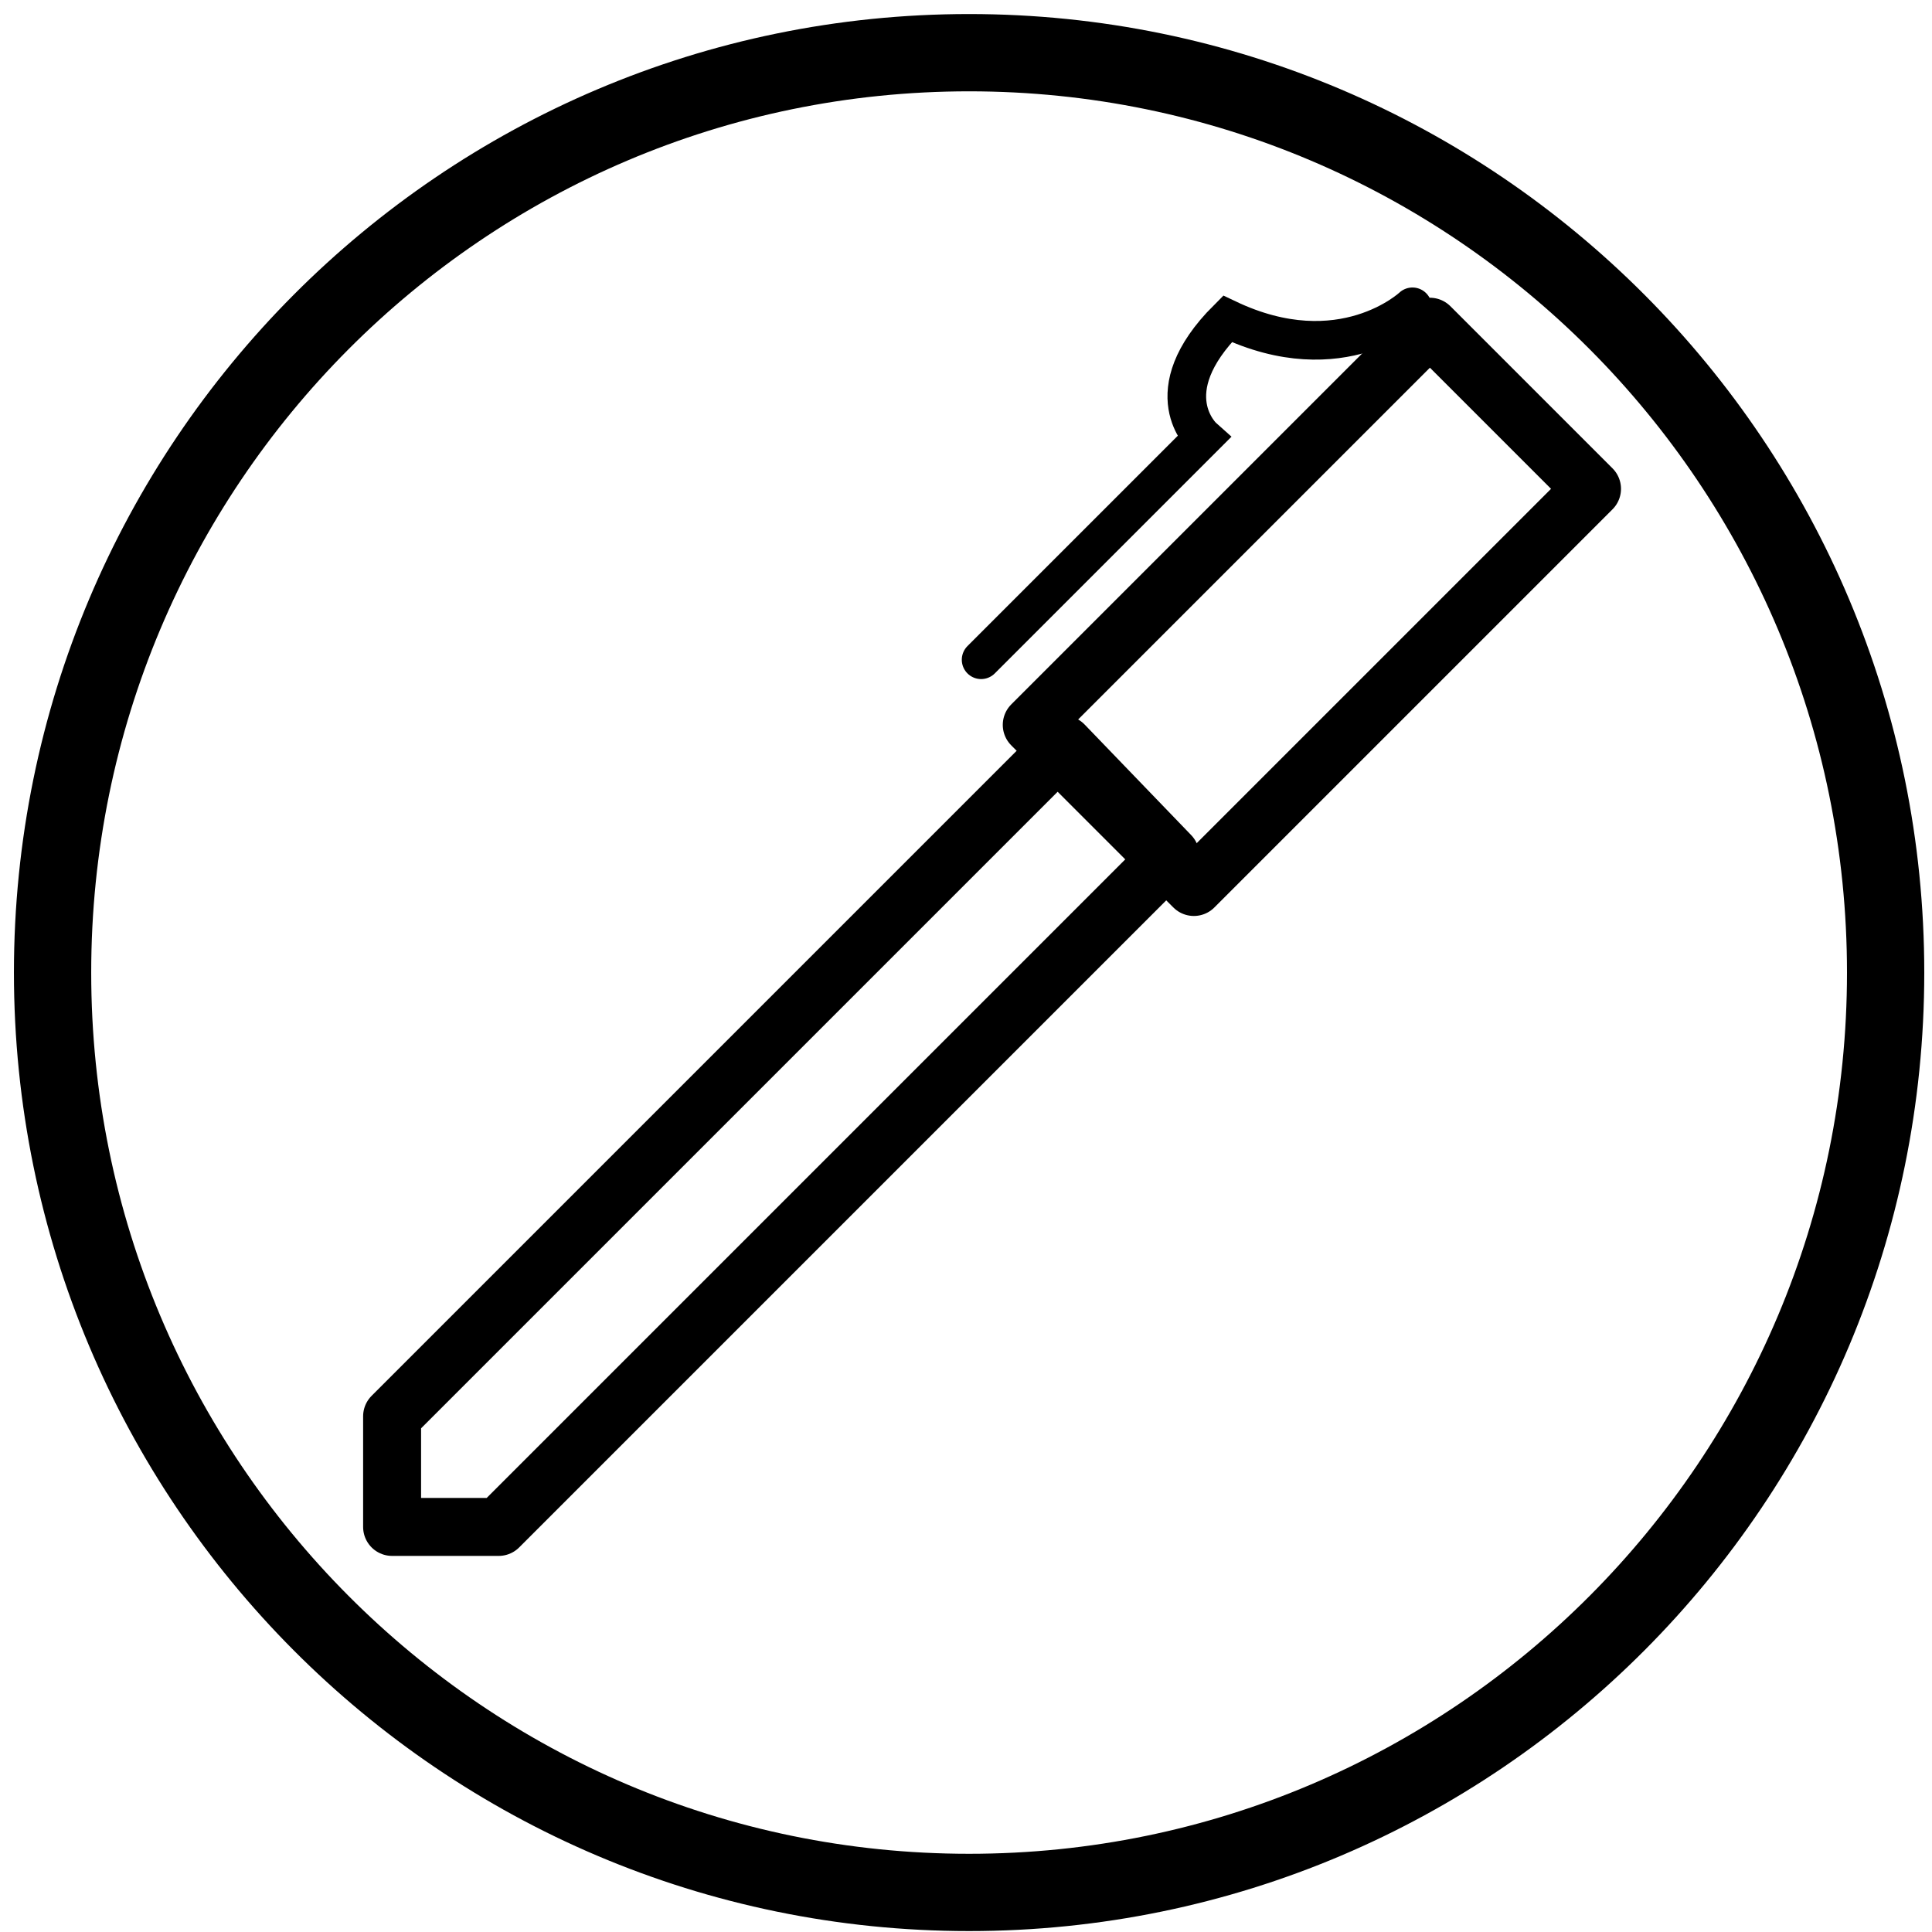
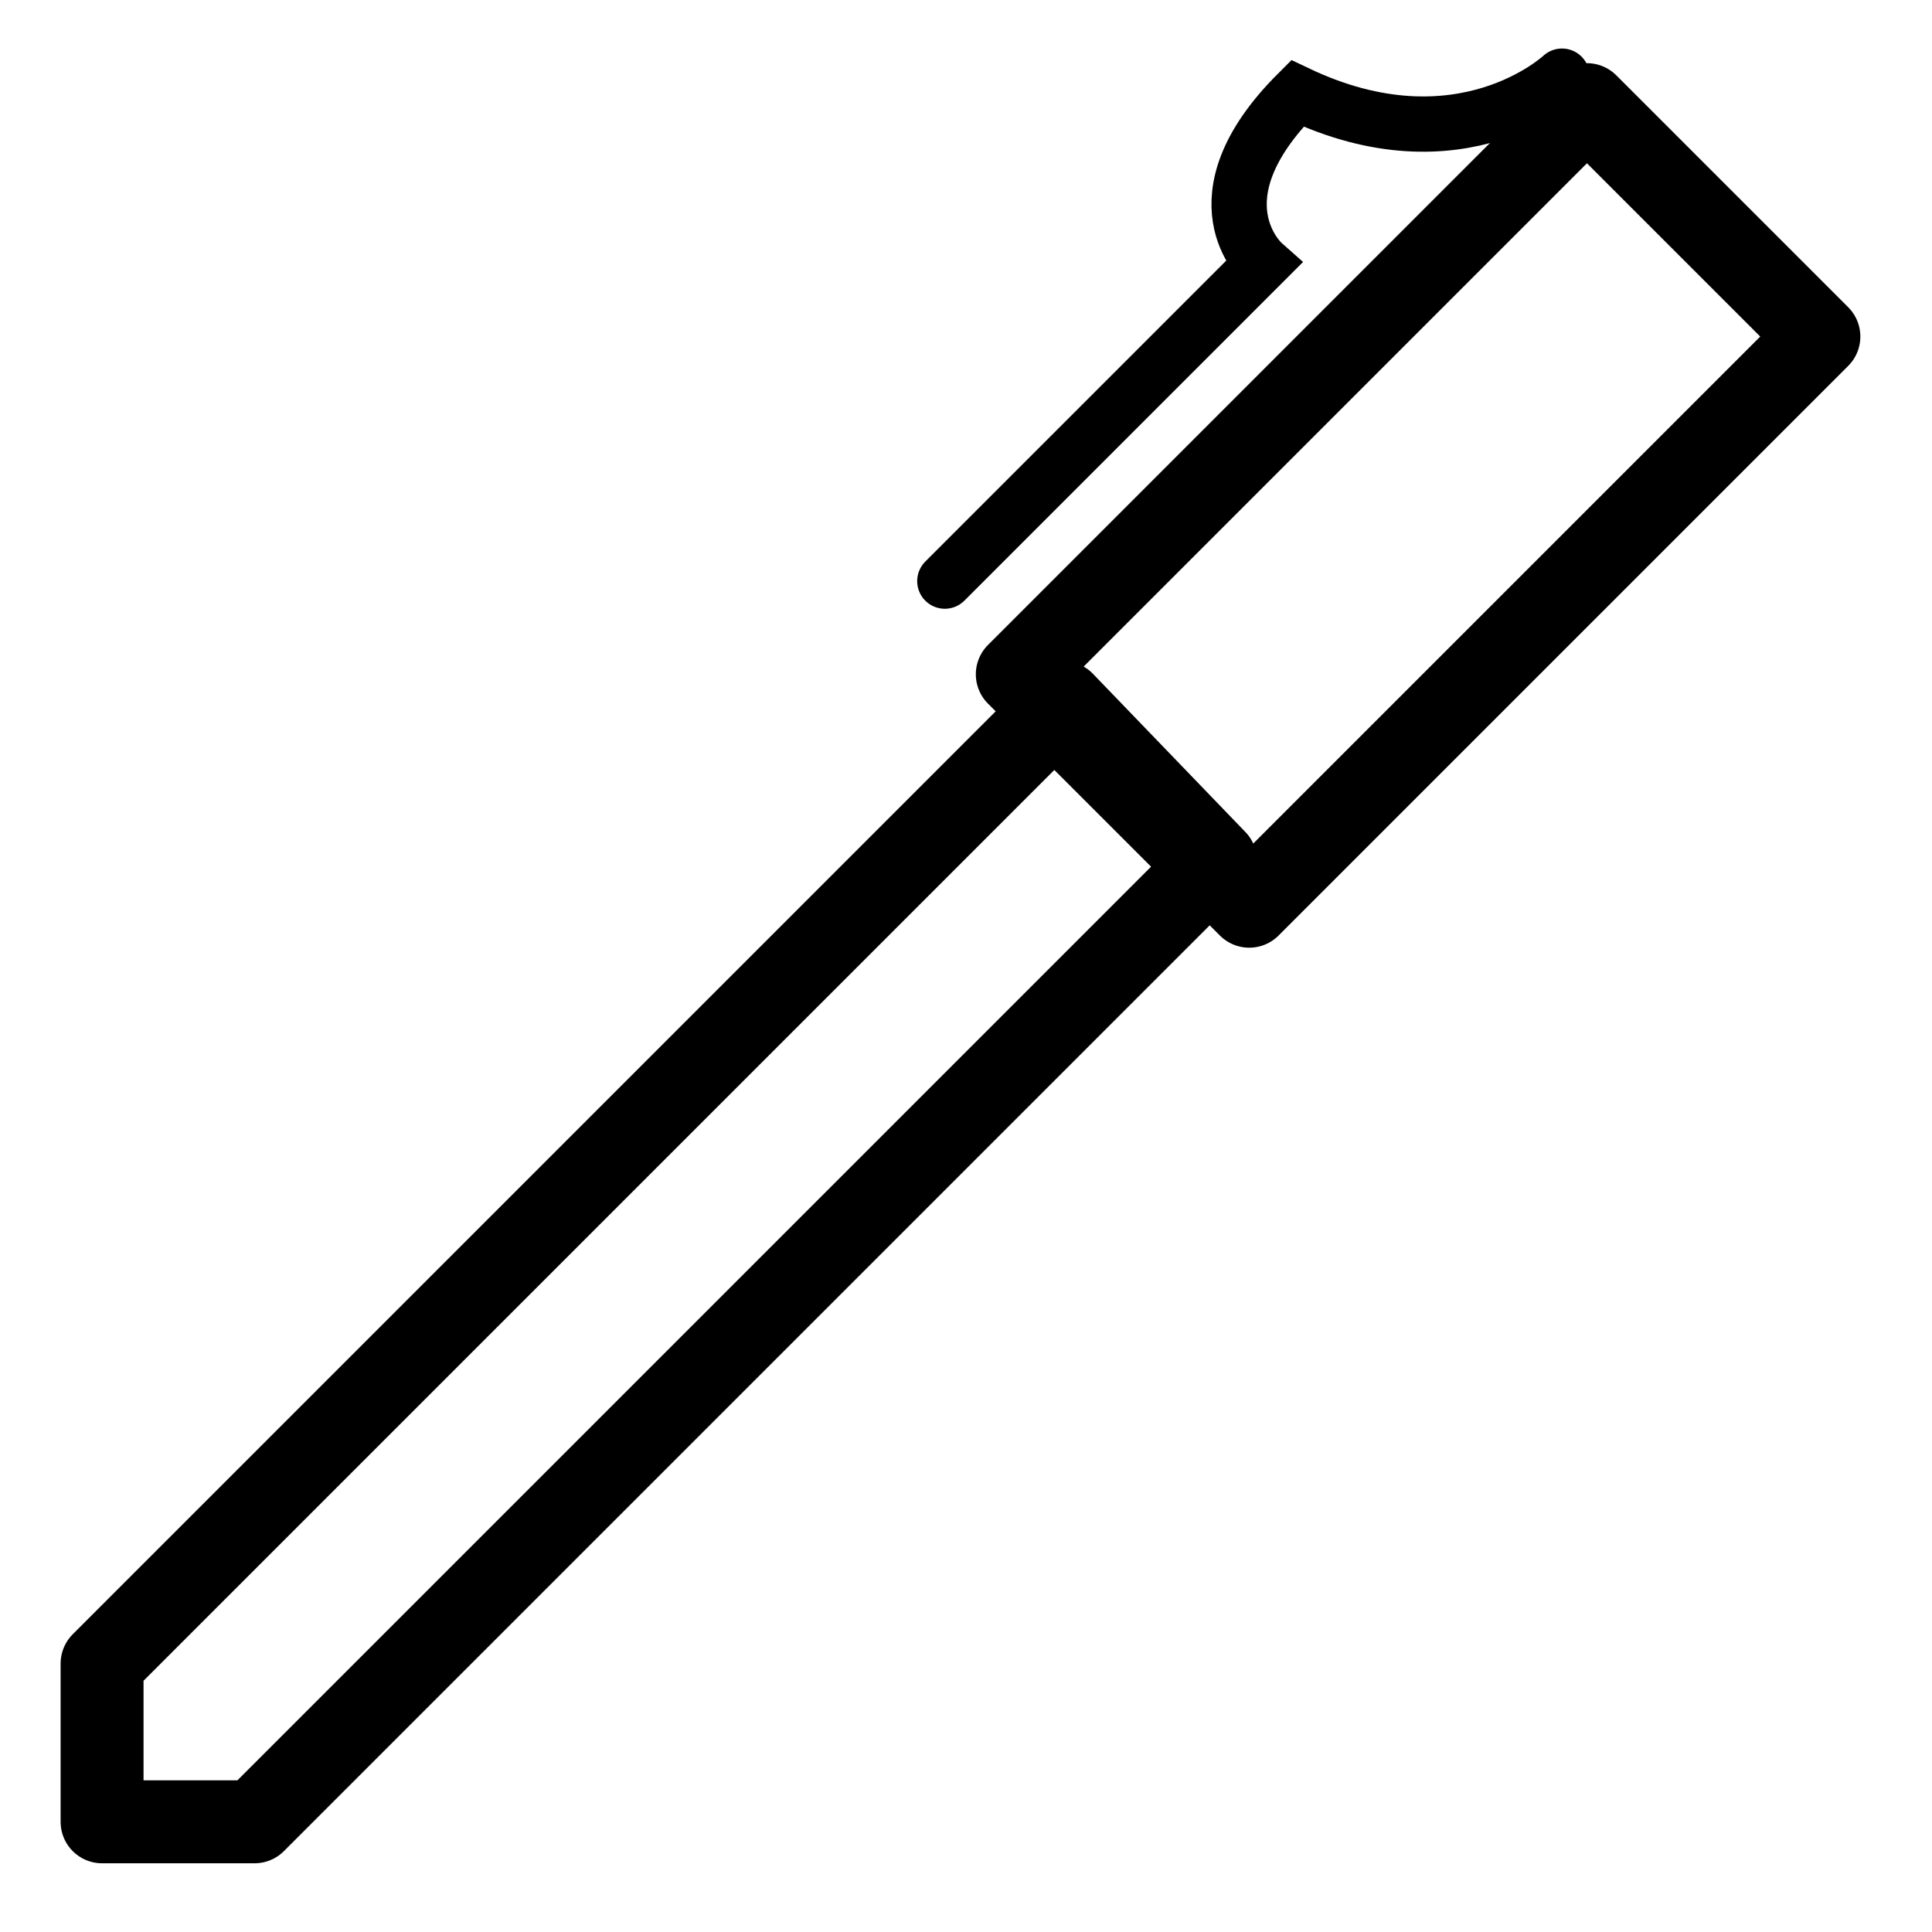
<svg xmlns="http://www.w3.org/2000/svg" width="200" height="200" viewBox="0 0 200 200" id="svg4691" version="1.1">
  <defs id="defs4693" />
  <g id="layer1" transform="translate(0,-852.3622)">
-     <ellipse style="fill:none;fill-opacity:1;stroke:#000000;stroke-width:8;stroke-miterlimit:4;stroke-dasharray:none;stroke-opacity:1" id="path4135" cx="100.321" cy="-953.041" transform="scale(1,-1)" rx="94.879" ry="95.225" />
    <text xml:space="preserve" style="font-style:normal;font-weight:normal;font-size:40px;line-height:125%;font-family:sans-serif;letter-spacing:0px;word-spacing:0px;fill:#000000;fill-opacity:1;stroke:none;stroke-width:1px;stroke-linecap:butt;stroke-linejoin:miter;stroke-opacity:1" x="88.214" y="940.219" id="text4137">
      <tspan id="tspan4139" x="88.214" y="940.219" />
    </text>
    <text xml:space="preserve" style="font-style:normal;font-weight:normal;font-size:40px;line-height:125%;font-family:sans-serif;letter-spacing:0px;word-spacing:0px;fill:#000000;fill-opacity:1;stroke:none;stroke-width:1px;stroke-linecap:butt;stroke-linejoin:miter;stroke-opacity:1" x="83.929" y="942.719" id="text4141">
      <tspan id="tspan4143" x="83.929" y="942.719" style="font-style:normal;font-variant:normal;font-weight:normal;font-stretch:normal;font-family:Courier;-inkscape-font-specification:Courier" />
    </text>
-     <rect style="fill:none;fill-opacity:1;stroke:#000000;stroke-width:6;stroke-linecap:round;stroke-linejoin:round;stroke-miterlimit:4;stroke-dasharray:none;stroke-opacity:1" id="rect4138" width="23.732" height="58.29" x="731.296" y="521.958" transform="matrix(0.7071068,0.7071068,-0.7071068,0.7071068,0,0)" />
-     <path style="fill:none;fill-rule:evenodd;stroke:#000000;stroke-width:6;stroke-linecap:round;stroke-linejoin:round;stroke-miterlimit:4;stroke-dasharray:none;stroke-opacity:1" d="m 110.121,929.448 -69.531,69.531 3e-6,11.45 11.033,0 69.531,-69.531 z" id="path4152" />
-     <path style="fill:none;fill-rule:evenodd;stroke:#000000;stroke-width:4;stroke-linecap:round;stroke-linejoin:miter;stroke-miterlimit:4;stroke-dasharray:none;stroke-opacity:1" d="m 146.219,884.124 c 0,0 -7.304,6.887 -19.152,1.249 -7.685,7.685 -2.498,12.282 -2.498,12.282 l -23.004,23.004" id="path4154" />
+     <rect style="fill:none;fill-opacity:1;stroke:#000000;stroke-width:8.585;stroke-linecap:round;stroke-linejoin:round;stroke-miterlimit:4;stroke-dasharray:none;stroke-opacity:1" id="rect4138" width="33.955" height="83.398" x="726.534" y="494.206" transform="matrix(0.7071068,0.7071068,-0.7071068,0.7071068,0,0)" />
+     <path style="fill:none;fill-rule:evenodd;stroke:#000000;stroke-width:8.585;stroke-linecap:round;stroke-linejoin:round;stroke-miterlimit:4;stroke-dasharray:none;stroke-opacity:1" d="m 110.049,925.092 -99.482,99.482 3e-6,16.382 15.786,0 99.482,-99.482 z" id="path4152" />
+     <path style="fill:none;fill-rule:evenodd;stroke:#000000;stroke-width:5.723;stroke-linecap:round;stroke-linejoin:miter;stroke-miterlimit:4;stroke-dasharray:none;stroke-opacity:1" d="m 161.697,860.246 c 0,0 -10.45,9.854 -27.402,1.787 -10.996,10.996 -3.574,17.573 -3.574,17.573 L 97.808,912.519" id="path4154" />
  </g>
</svg>
